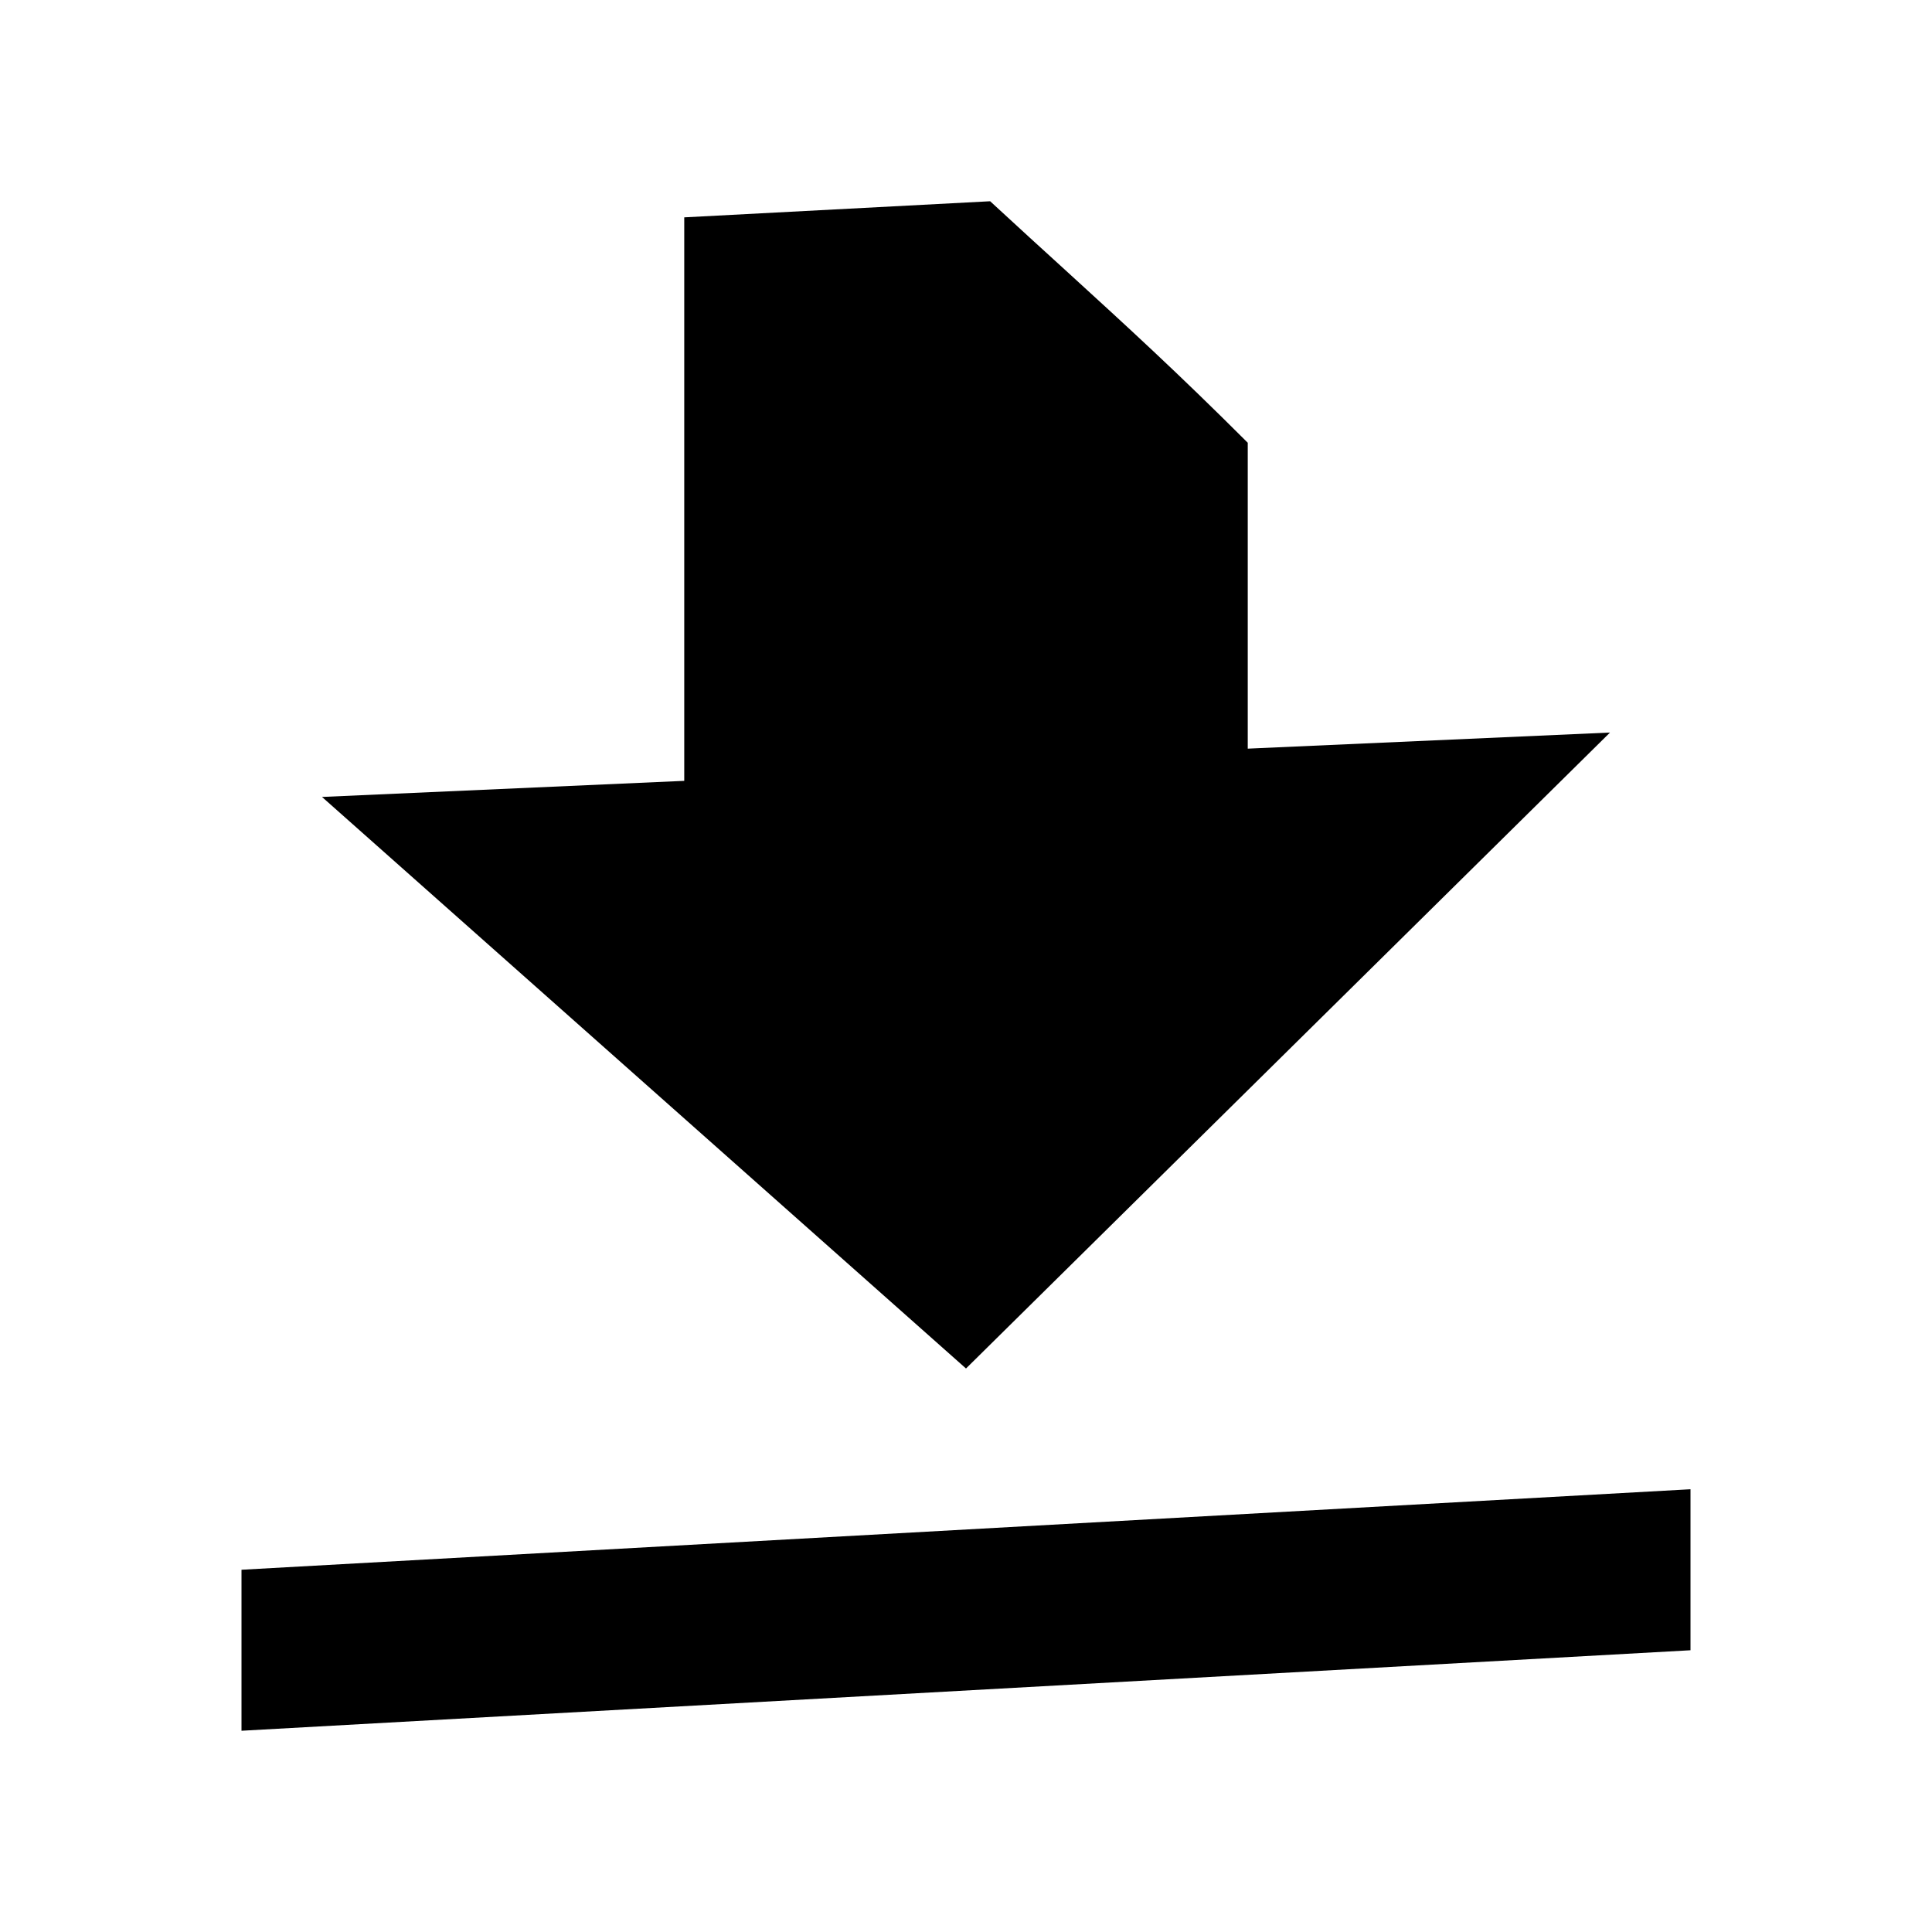
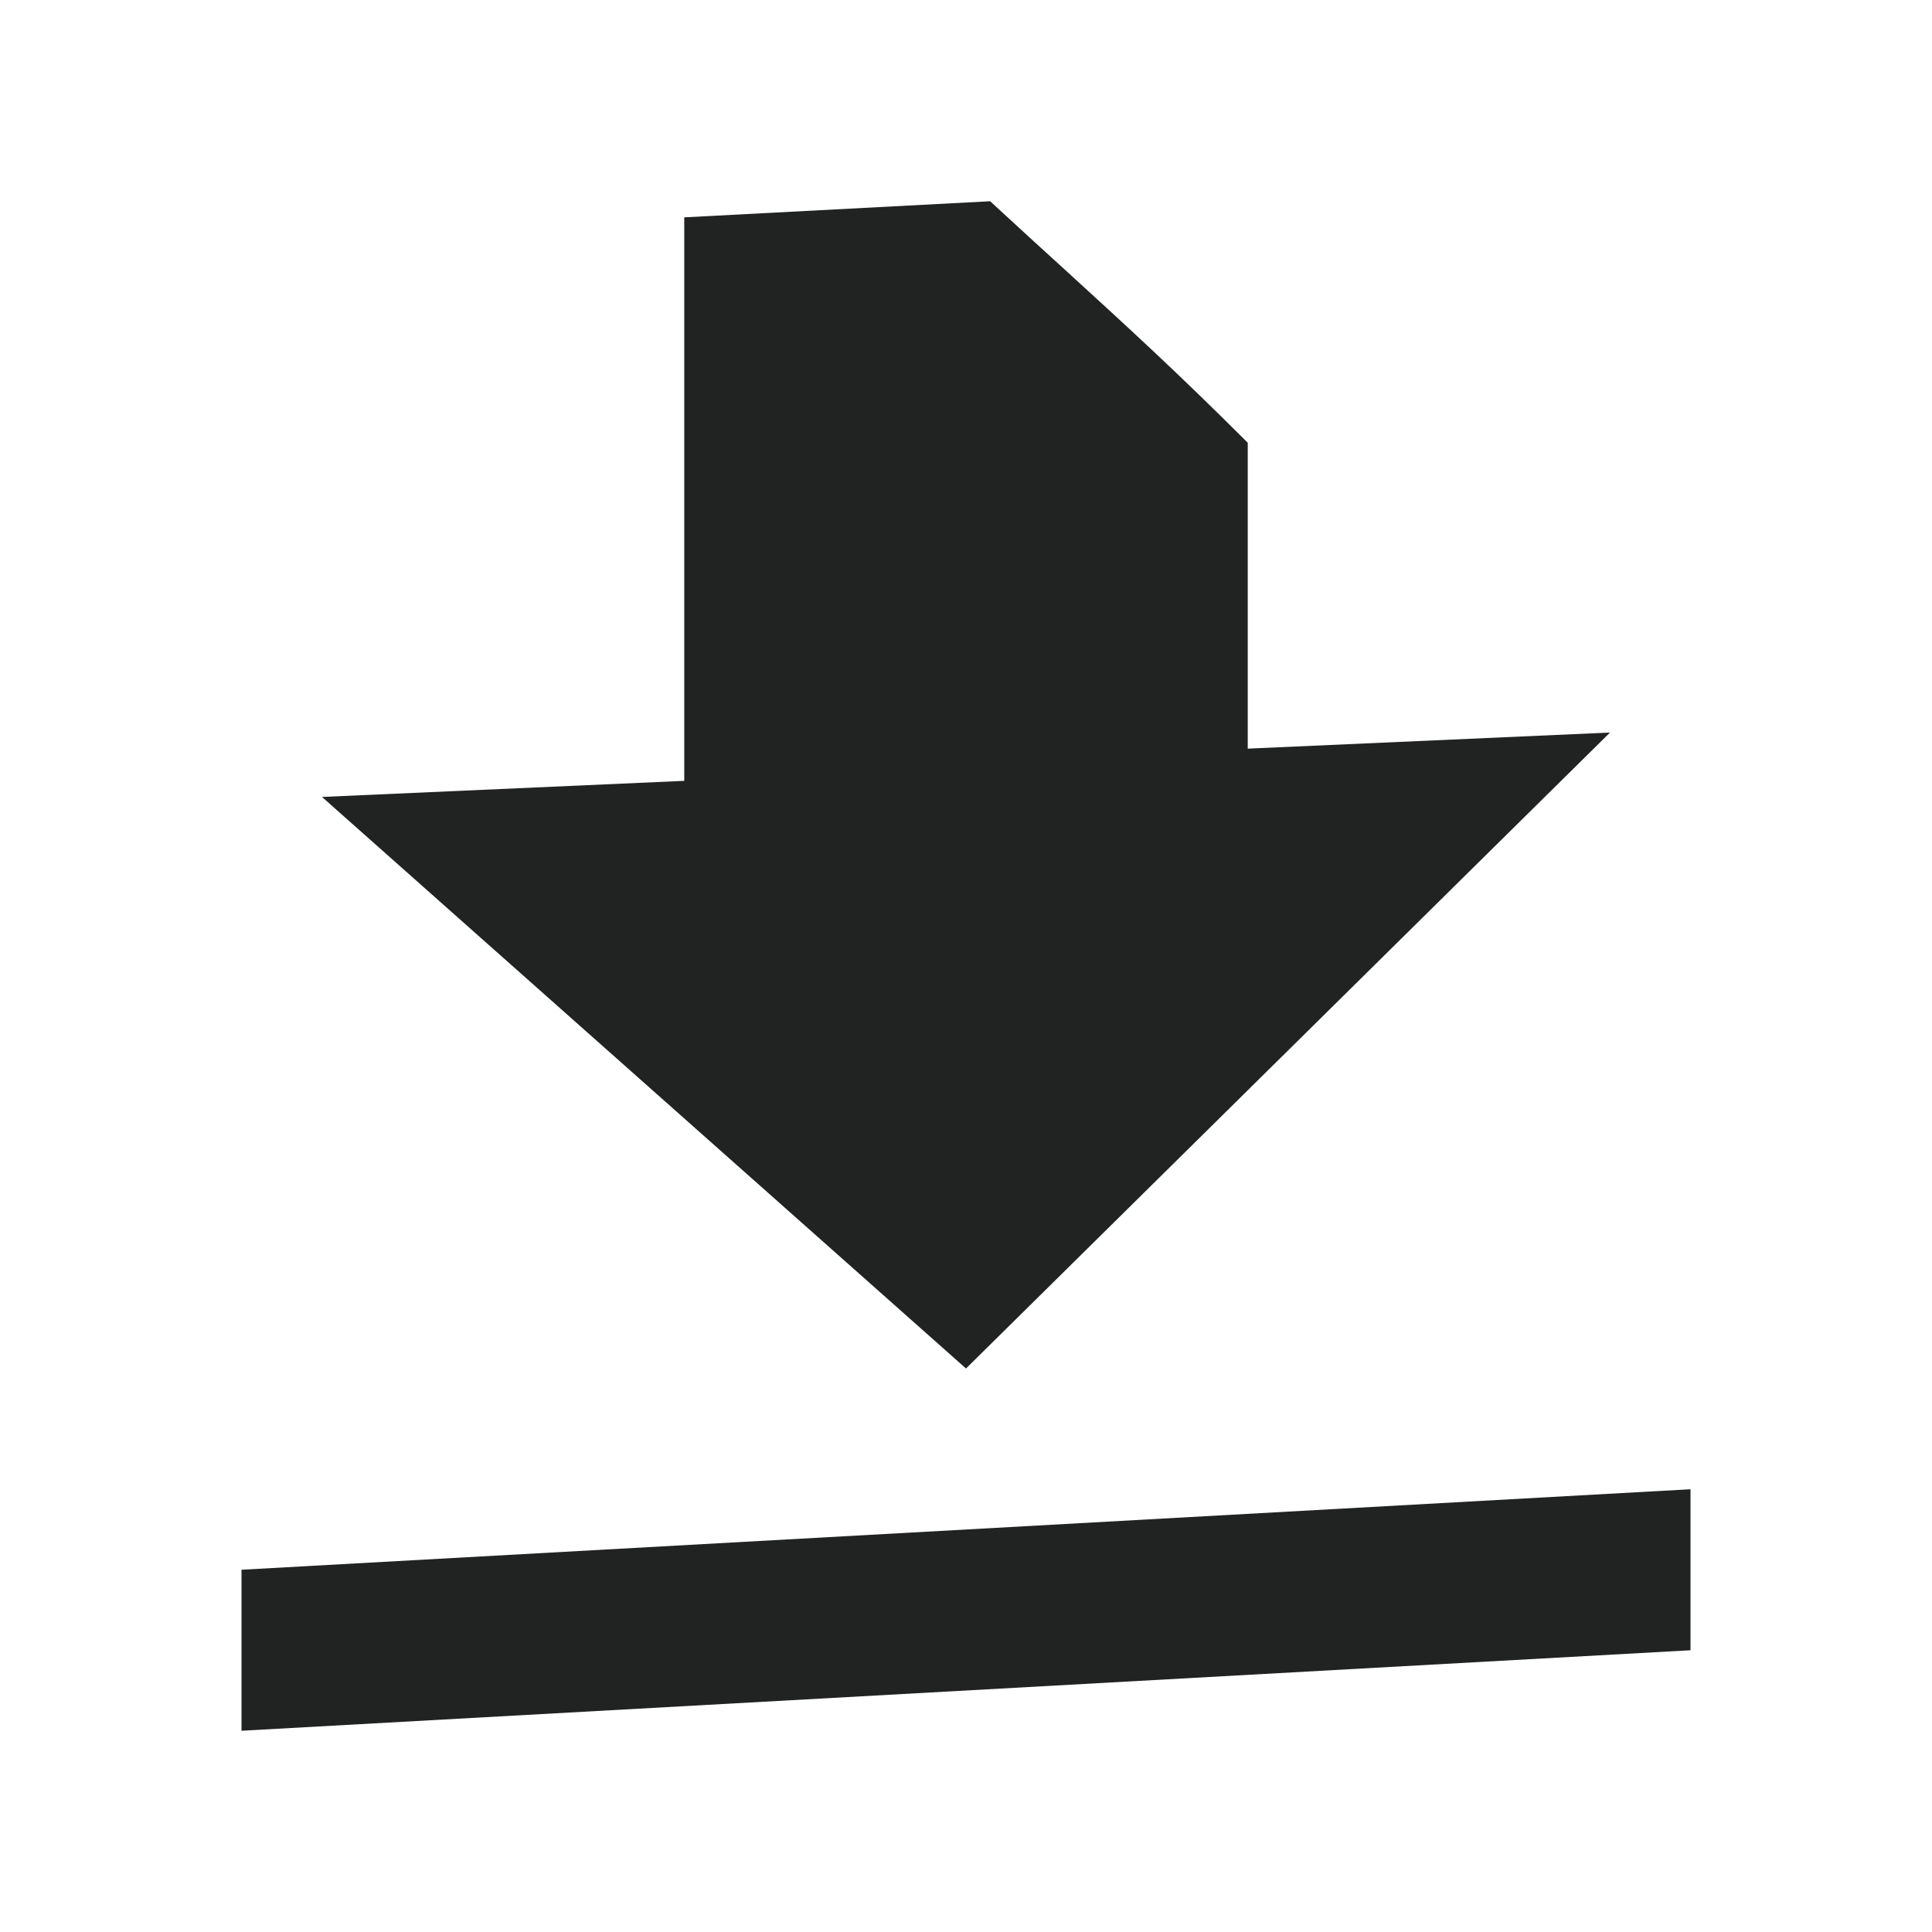
<svg xmlns="http://www.w3.org/2000/svg" width="24" height="24" viewBox="0 0 24 24" fill="none">
-   <path d="M15.5 9.3L20 9.1L12 17L4 9.9L8.5 9.7V2.7L12.3 2.5C12.648 2.822 12.954 3.1 13.237 3.358C14.011 4.065 14.621 4.622 15.5 5.5V9.3Z" fill="currentColor" />
-   <path d="M21 18.5L3 19.5V21.5L21 20.5V18.5Z" fill="currentColor" />
+   <path d="M15.5 9.3L20 9.1L12 17L4 9.9L8.5 9.7V2.7L12.3 2.5C12.648 2.822 12.954 3.1 13.237 3.358C14.011 4.065 14.621 4.622 15.5 5.5V9.3Z" fill="#212322" />
+   <path d="M21 18.5L3 19.5V21.5L21 20.5V18.5Z" fill="#212322" />
</svg>
